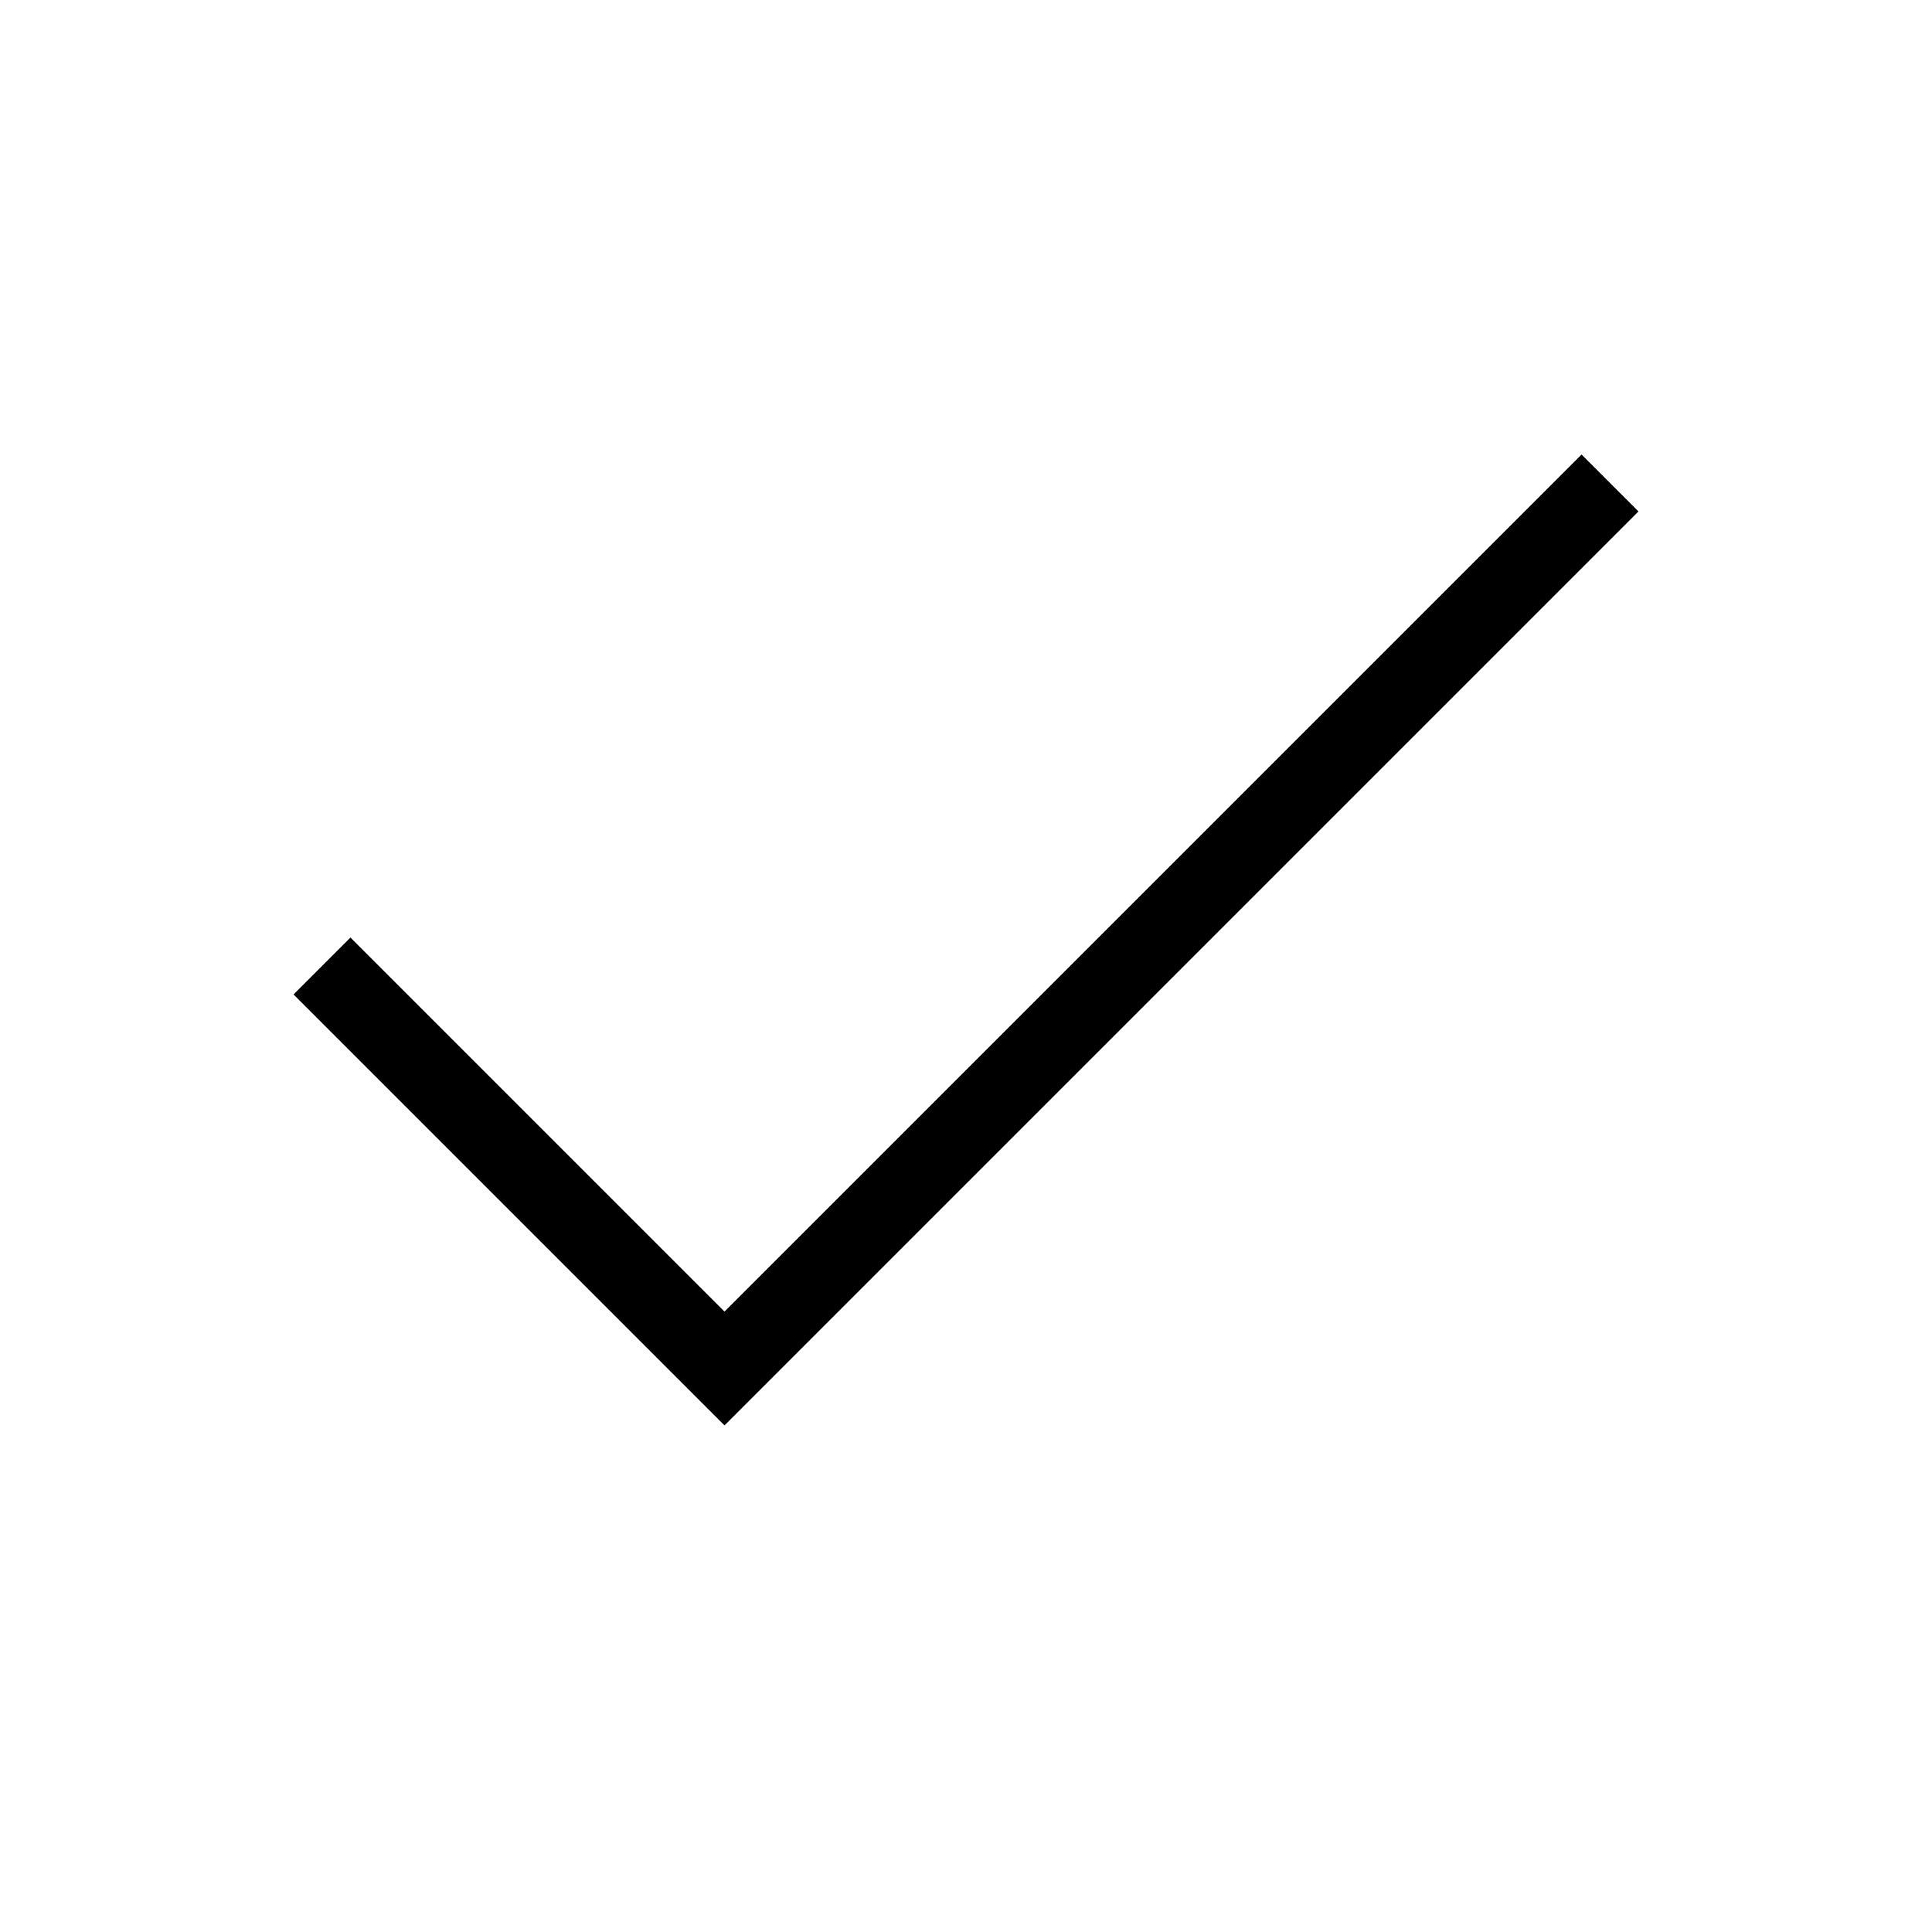
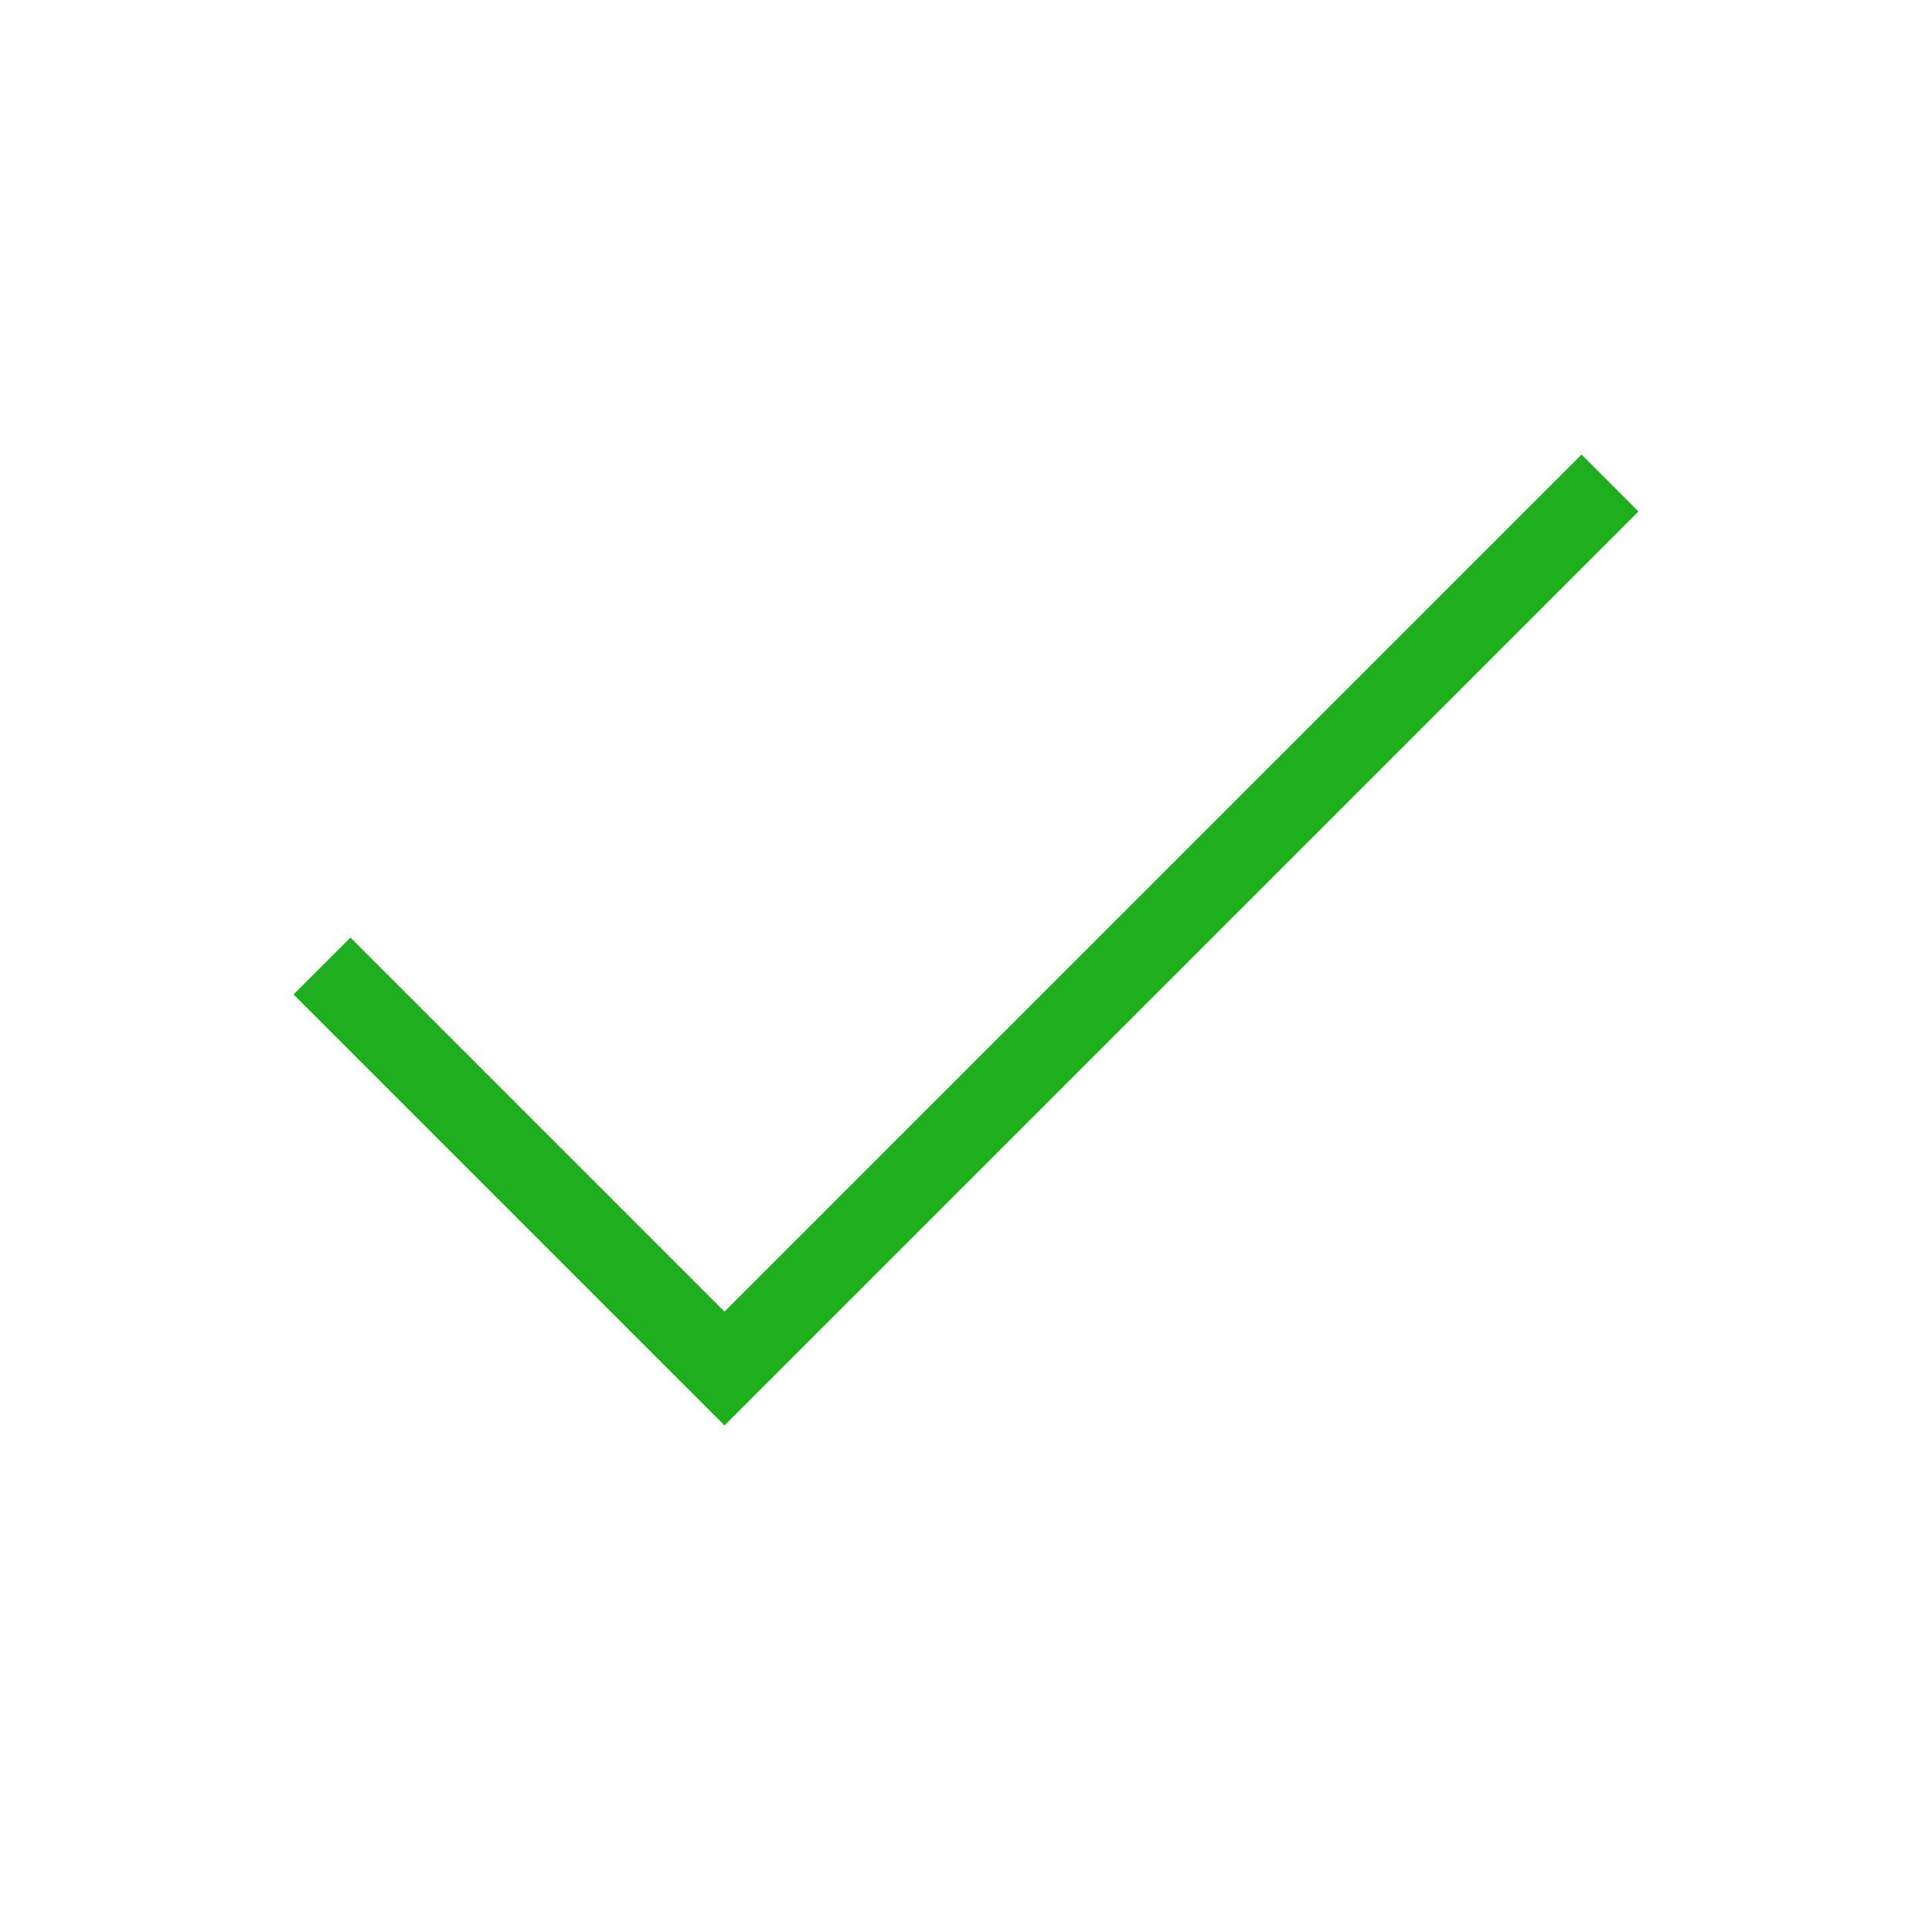
- <svg xmlns="http://www.w3.org/2000/svg" fill="none" shapeRendering="geometricPrecision" stroke="currentColor" strokeLinecap="round" strokeLinejoin="round" strokeWidth="1.5" viewBox="0 0 24 24" width="14" height="14" version="1.1" id="svg4">
+ <svg xmlns="http://www.w3.org/2000/svg" fill="none" shapeRendering="geometricPrecision" stroke="#1daf1d" strokeLinecap="round" strokeLinejoin="round" strokeWidth="1.5" viewBox="0 0 24 24" width="14" height="14" version="1.1" id="svg4">
  <defs id="defs8" />
  <path d="M20 6L9 17l-5-5" id="path2" />
</svg>
